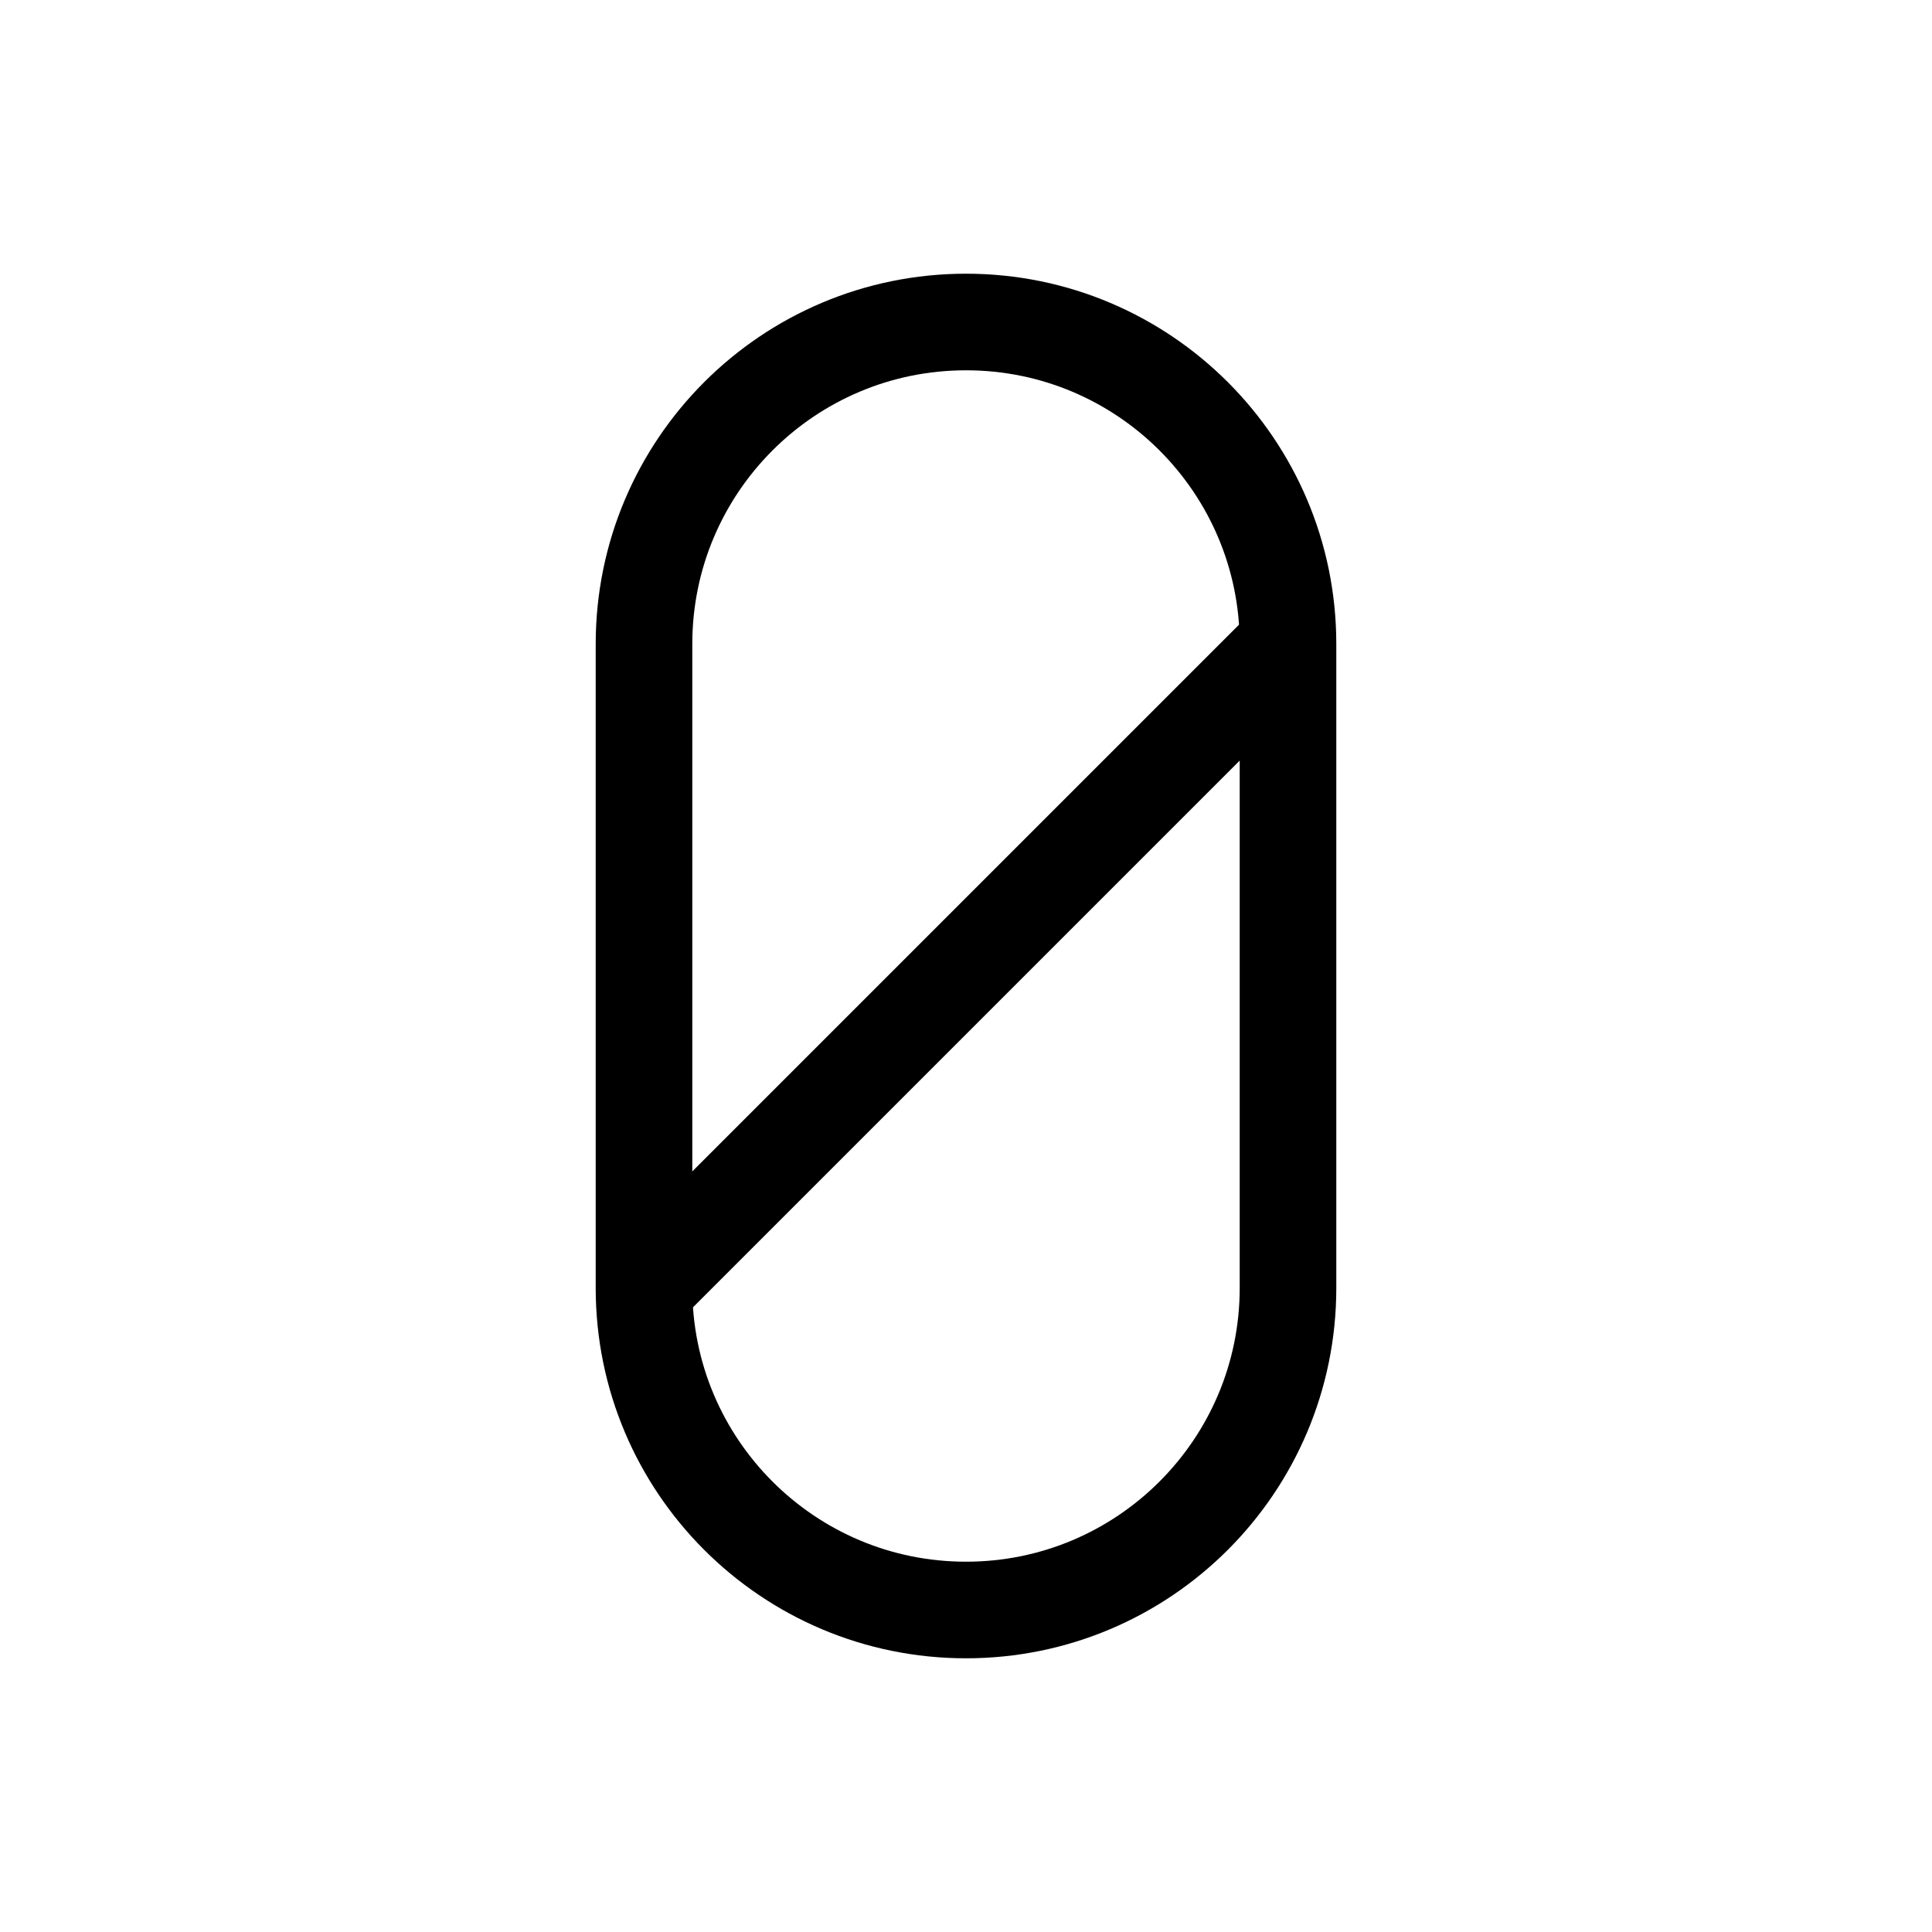
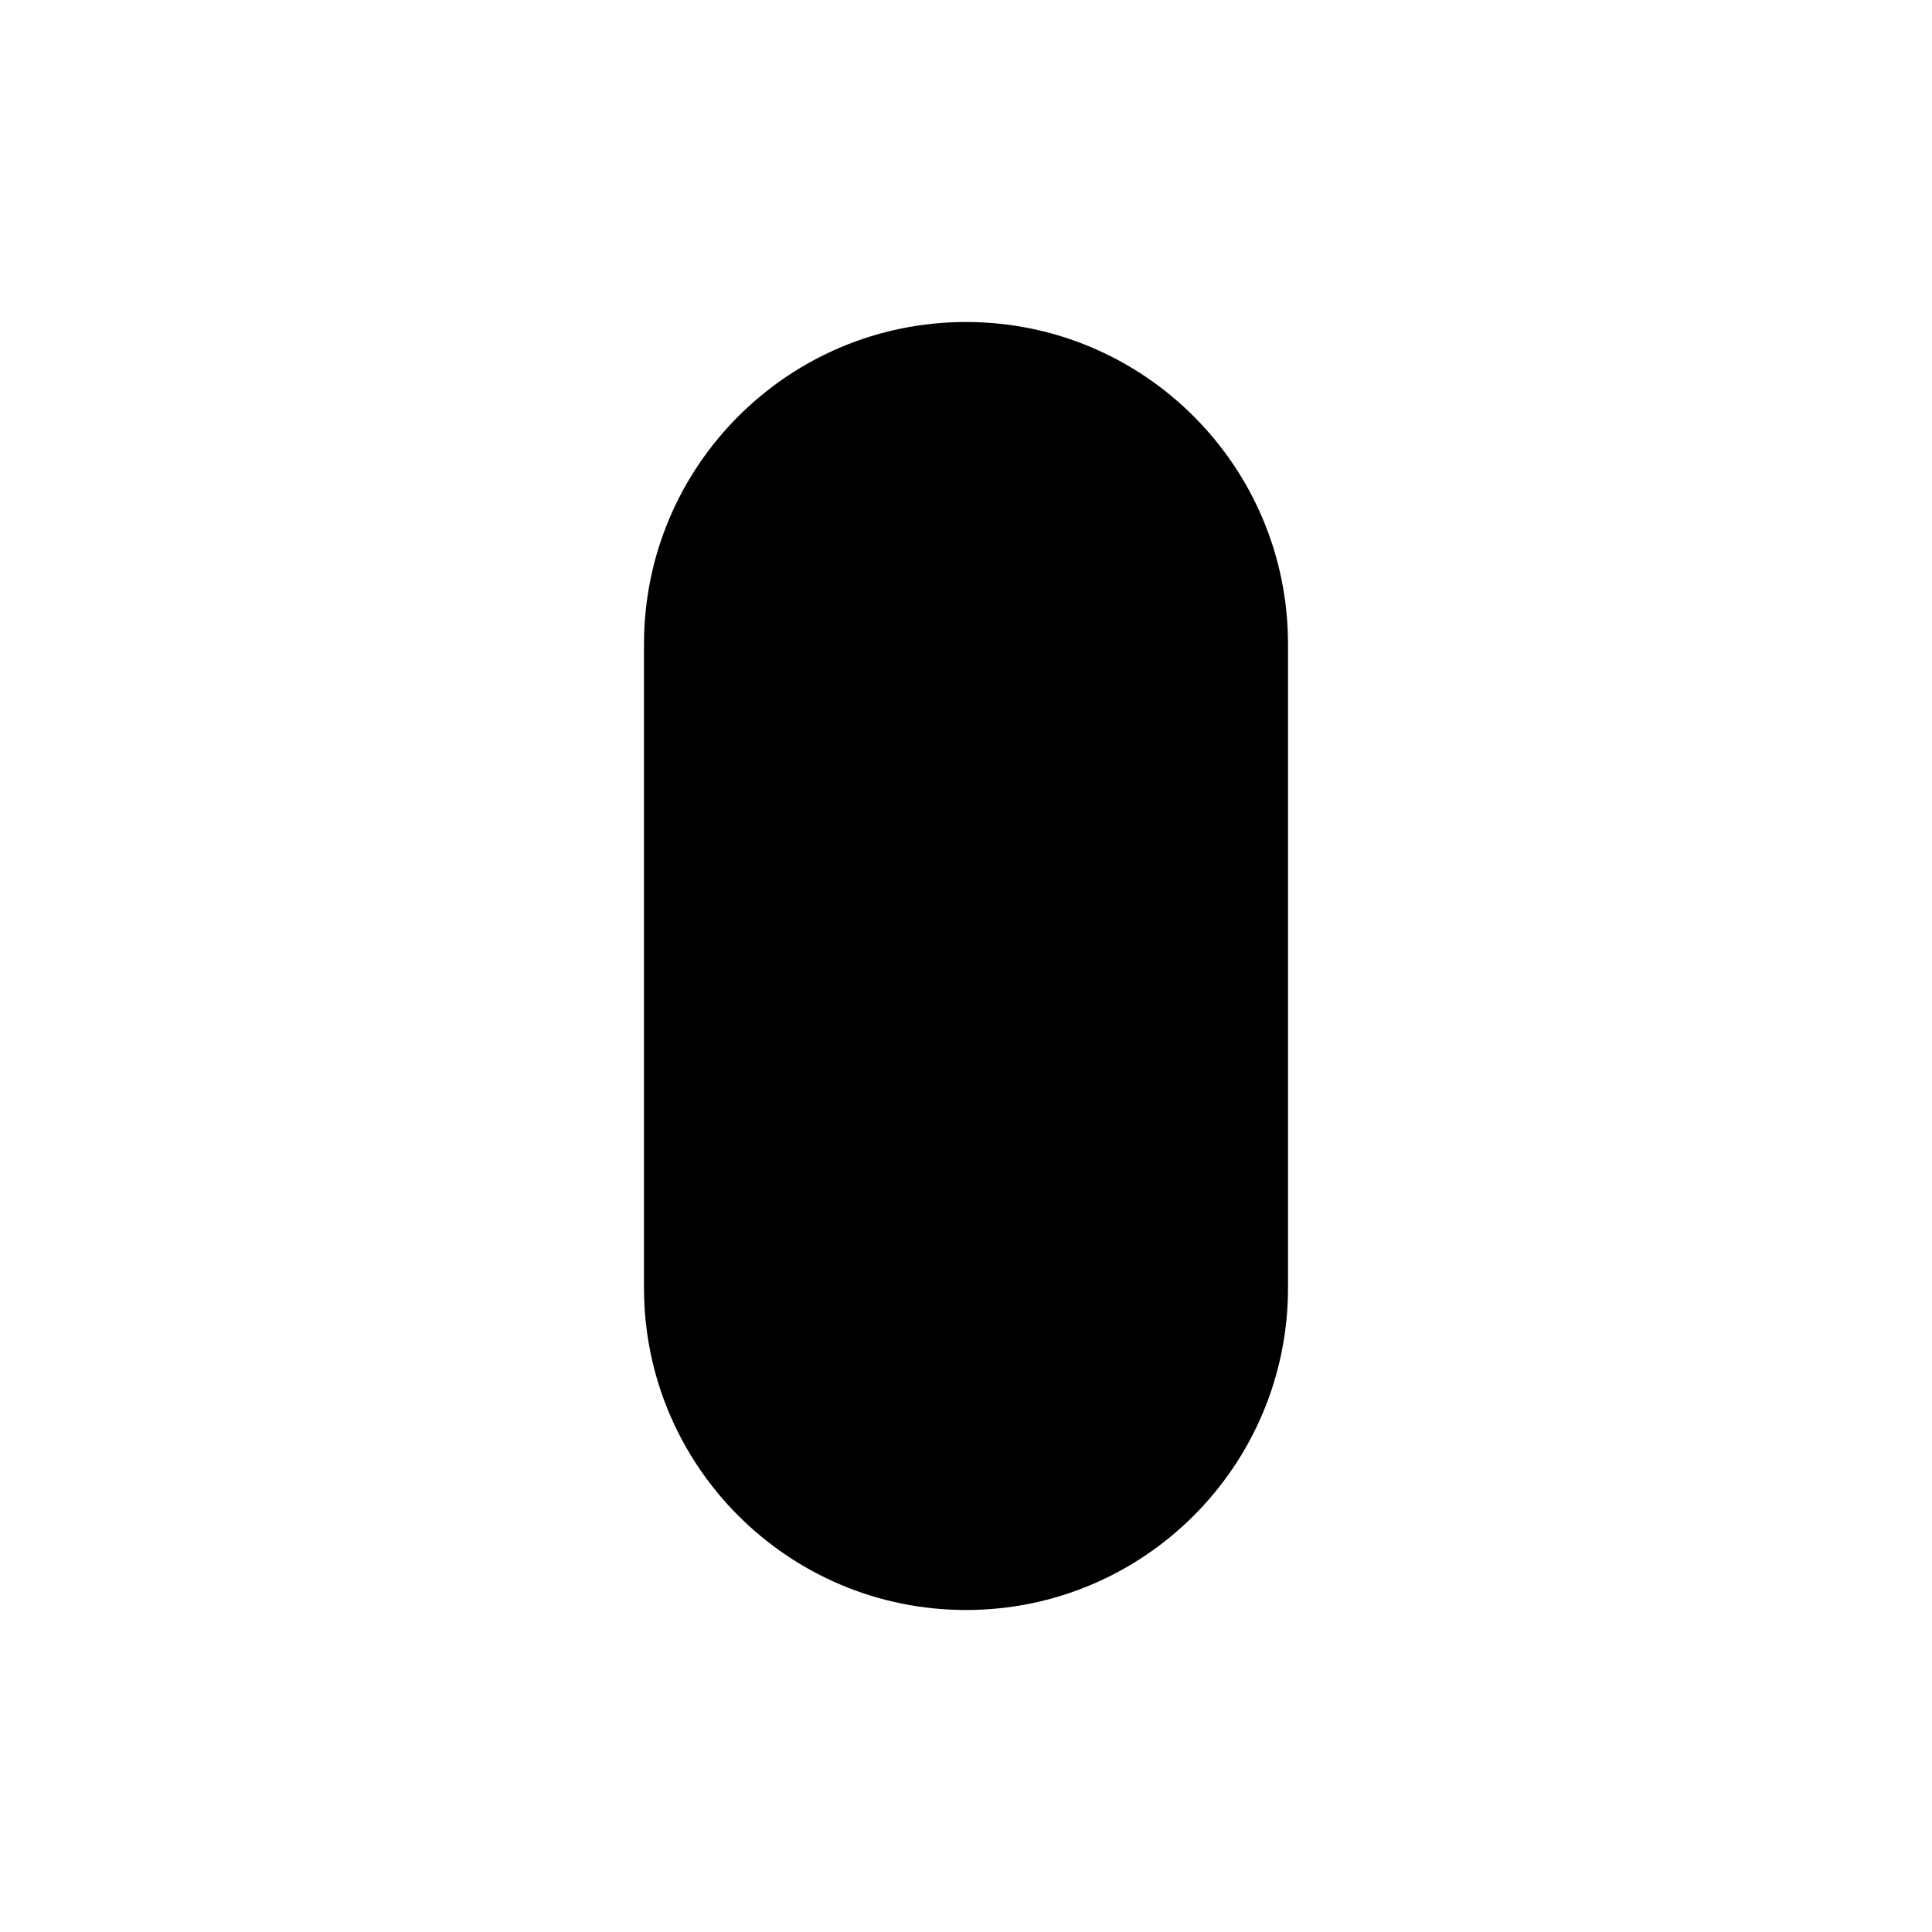
<svg xmlns="http://www.w3.org/2000/svg" id="root" viewBox="0 0 60 60" version="1.1">
-   <style>
-         .a {
-             fill: none;
-             stroke: black;
-             stroke-width: 3;
-         }
-     </style>
-   <path d="         M 20,40         A 10,10 180 0 0 40,40         L 40,20         A 10,10 180 0 0 20,20         Z     " class="a" />
-   <path d="         M 20,40         L 40,20     " class="a" />
+   <path d="         M 20,40         A 10,10 180 0 0 40,40         L 40,20         A 10,10 180 0 0 20,20         Z     " />
+   <path d="         M 20,40         L 40,20     " />
</svg>
